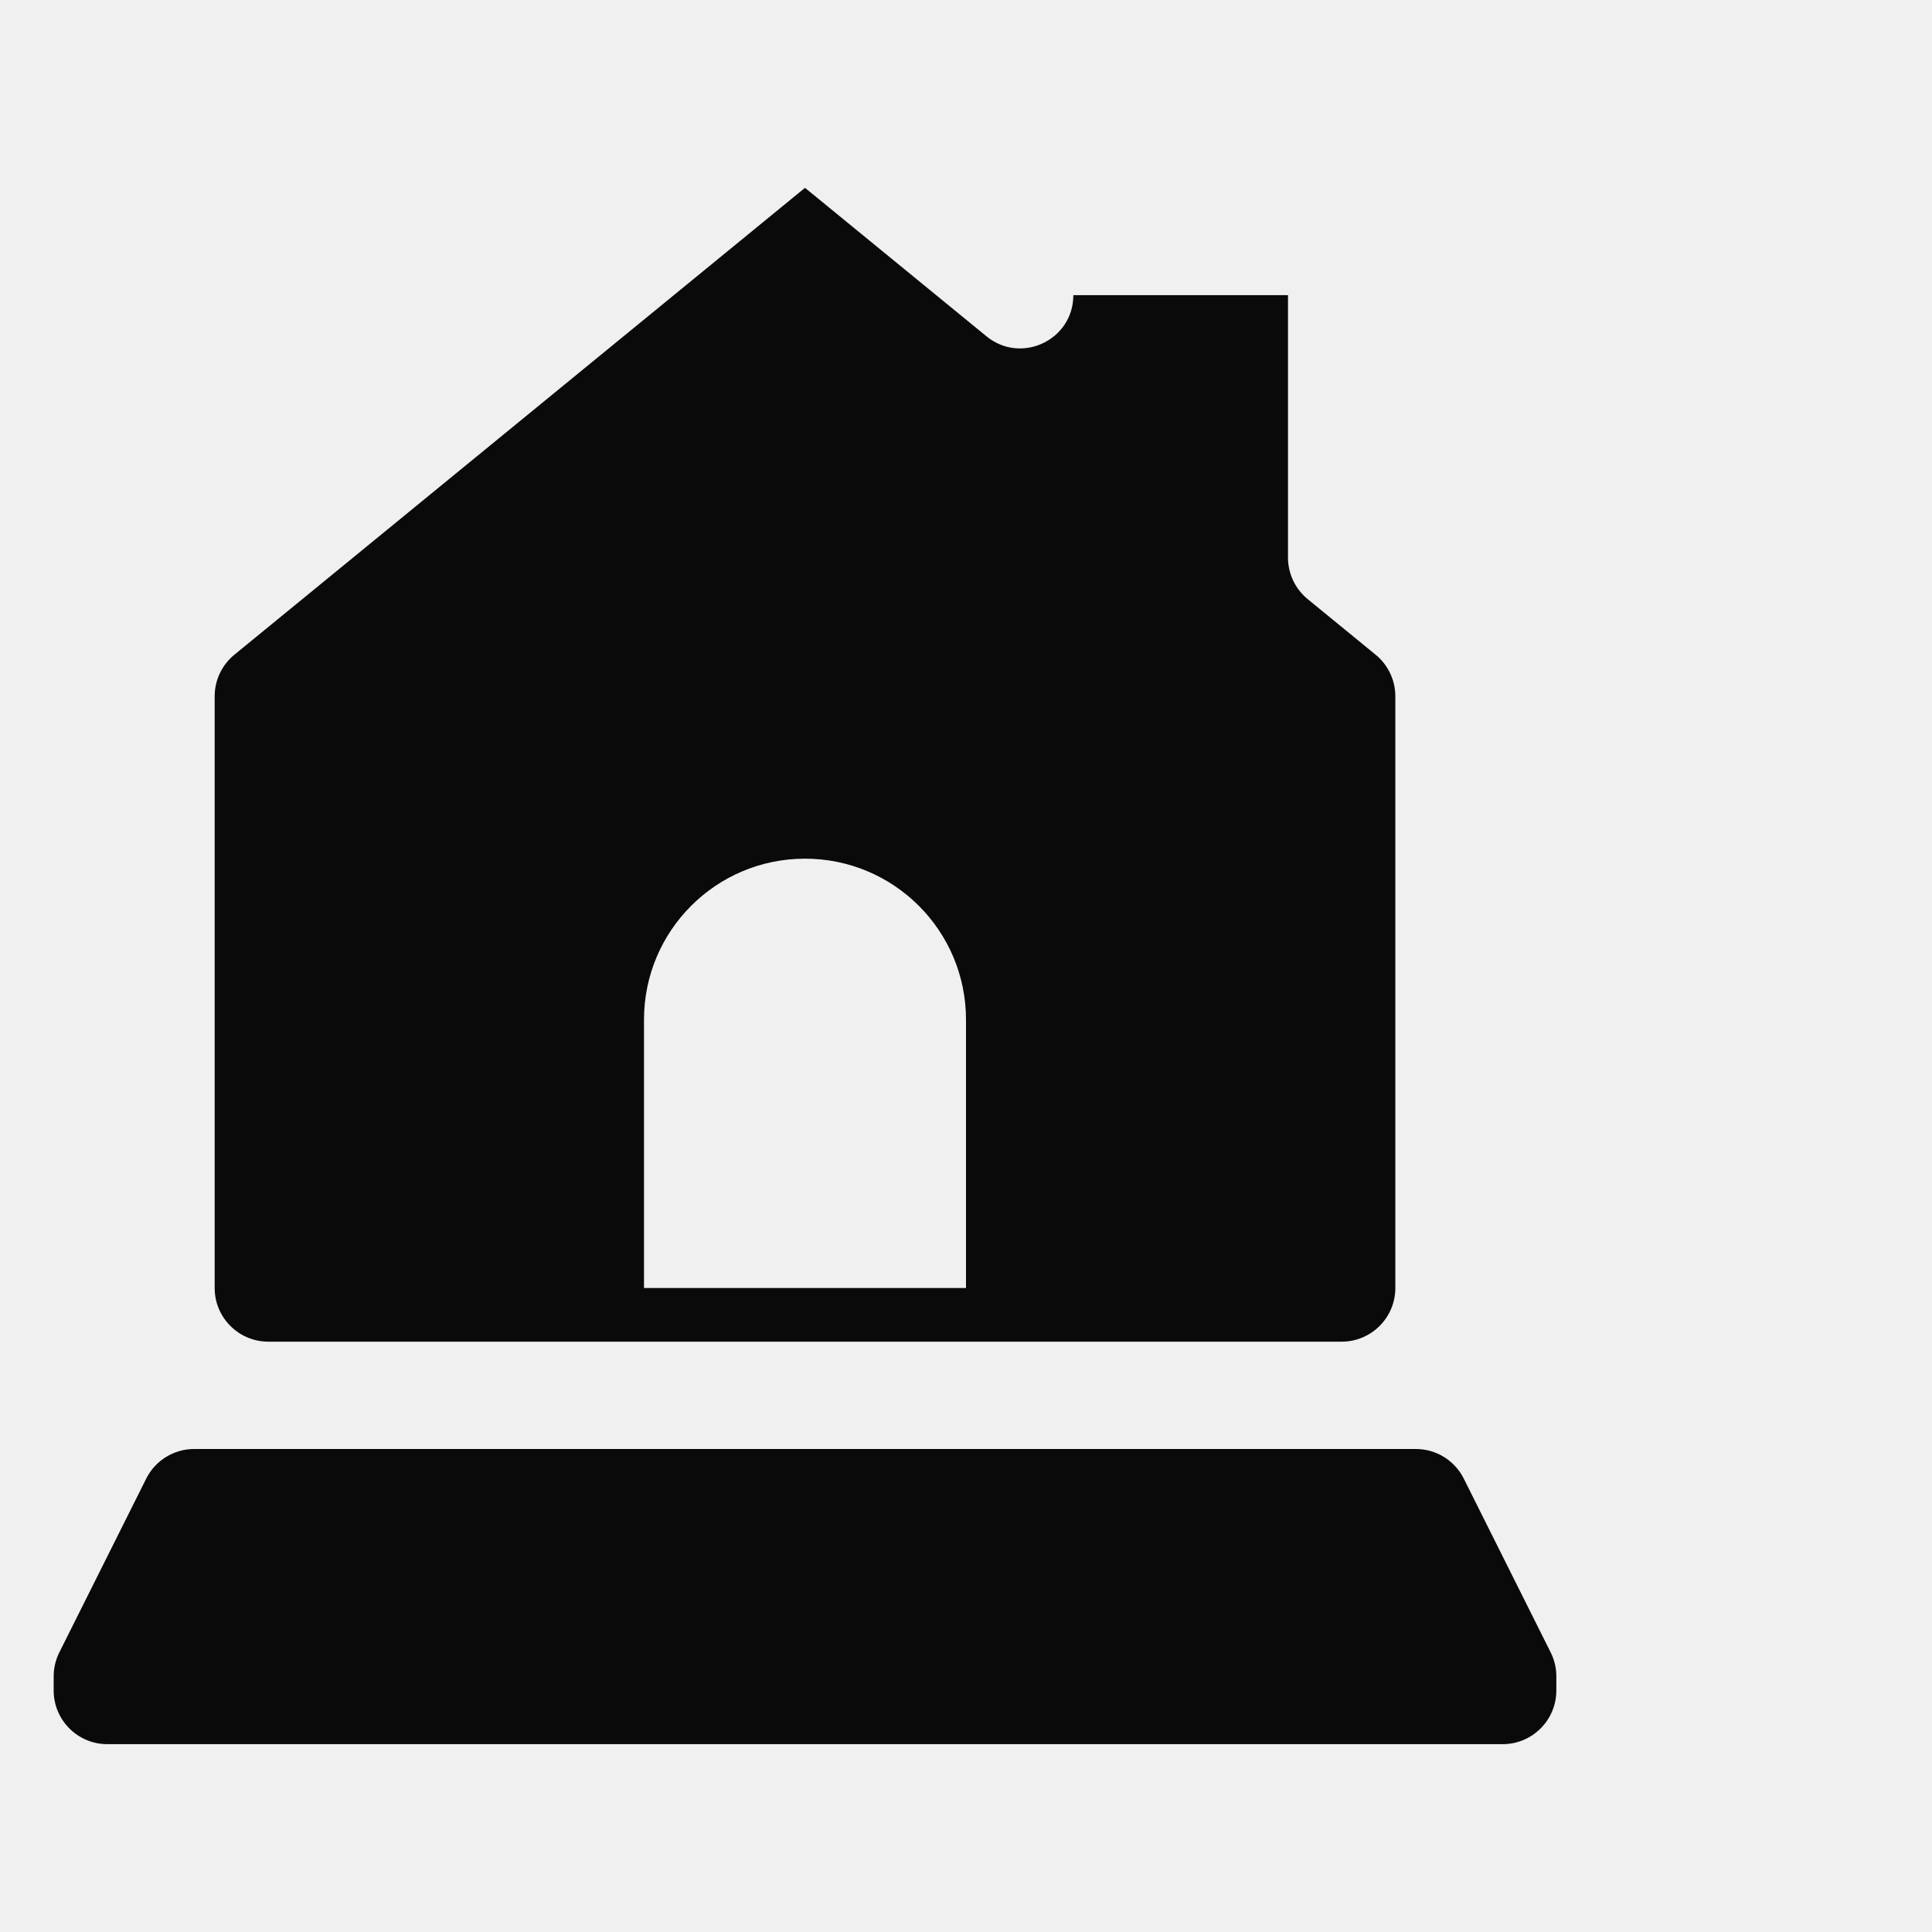
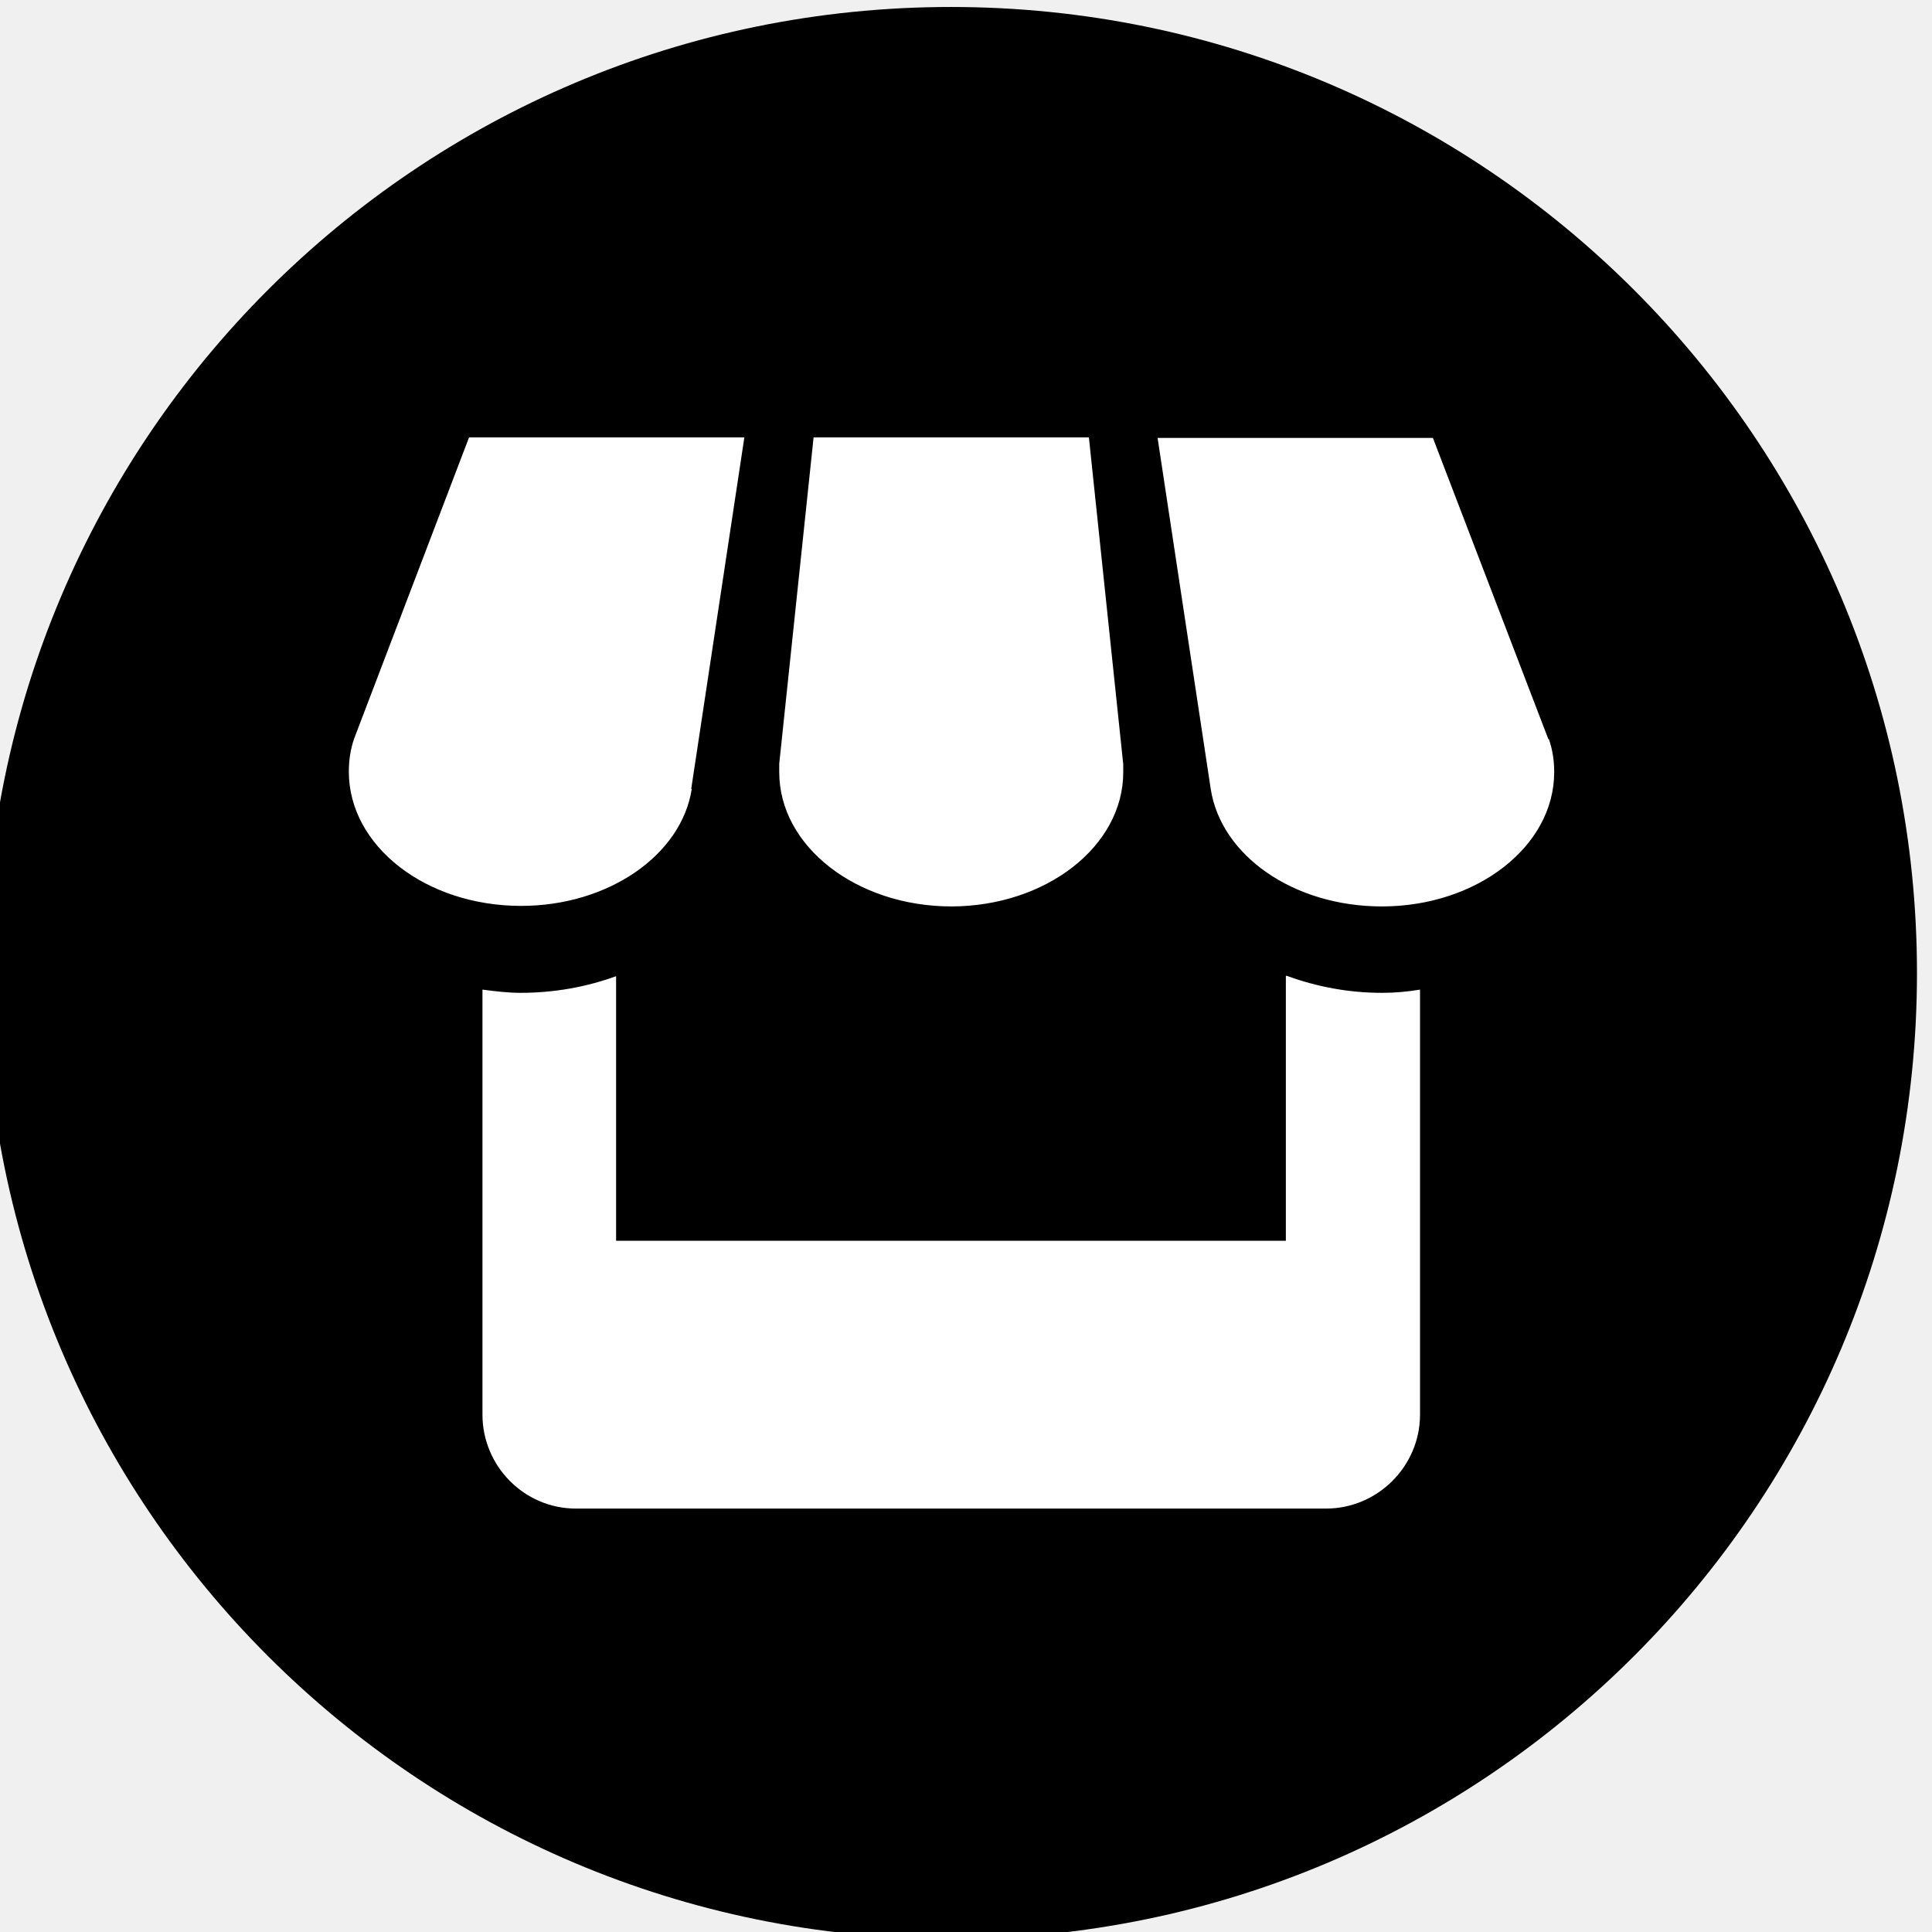
- <svg xmlns="http://www.w3.org/2000/svg" width="36" height="36" viewBox="0 0 36 36" fill="none">
-   <path d="M1.106 30.789C1.036 30.928 1 31.081 1 31.236V31.5C1 32.052 1.448 32.5 2 32.5H28C28.552 32.5 29 32.052 29 31.5V31.236C29 31.081 28.964 30.928 28.894 30.789L27.276 27.553C27.107 27.214 26.761 27 26.382 27H3.618C3.239 27 2.893 27.214 2.724 27.553L1.106 30.789Z" fill="#0A0A0A" />
-   <path fill-rule="evenodd" clip-rule="evenodd" d="M4 12.974C4 12.674 4.135 12.39 4.367 12.2L15 3.5L18.382 6.267C19.029 6.796 20 6.336 20 5.5H24V10.39C24 10.69 24.135 10.974 24.367 11.164L25.633 12.2C25.865 12.39 26 12.674 26 12.974V24C26 24.552 25.552 25 25 25H5C4.448 25 4 24.552 4 24V12.974ZM15 16C13.343 16 12 17.343 12 19V24H18V19C18 17.343 16.657 16 15 16Z" fill="#0A0A0A" />
+ <svg xmlns="http://www.w3.org/2000/svg" id="l" data-name="_x36_._Retail" viewBox="0 0 36 36">
+   <circle cx="17.72" cy="18.13" r="18" />
+   <path d="M12.88,14.7l.99-6.55h-5.13l-2.14,5.61c-.07.2-.1.41-.1.62,0,1.38,1.43,2.5,3.21,2.5,1.63,0,2.99-.95,3.18-2.18ZM17.72,16.89c1.77,0,3.21-1.12,3.21-2.5,0-.05,0-.1,0-.15l-.64-6.09h-5.13l-.64,6.08c0,.05,0,.1,0,.16,0,1.38,1.44,2.5,3.21,2.5ZM23.96,18.19v4.93h-12.48v-4.93c-.55.2-1.15.31-1.78.31-.24,0-.48-.03-.71-.06v7.92c0,.96.78,1.75,1.74,1.75h13.98c.96,0,1.75-.79,1.75-1.75v-7.92c-.24.04-.47.06-.71.06-.61,0-1.21-.11-1.78-.32ZM28.85,13.77l-2.15-5.61h-5.13l.99,6.54c.19,1.24,1.54,2.19,3.19,2.19,1.77,0,3.21-1.12,3.21-2.5,0-.22-.03-.42-.1-.62Z" fill="#fff" />
</svg>
